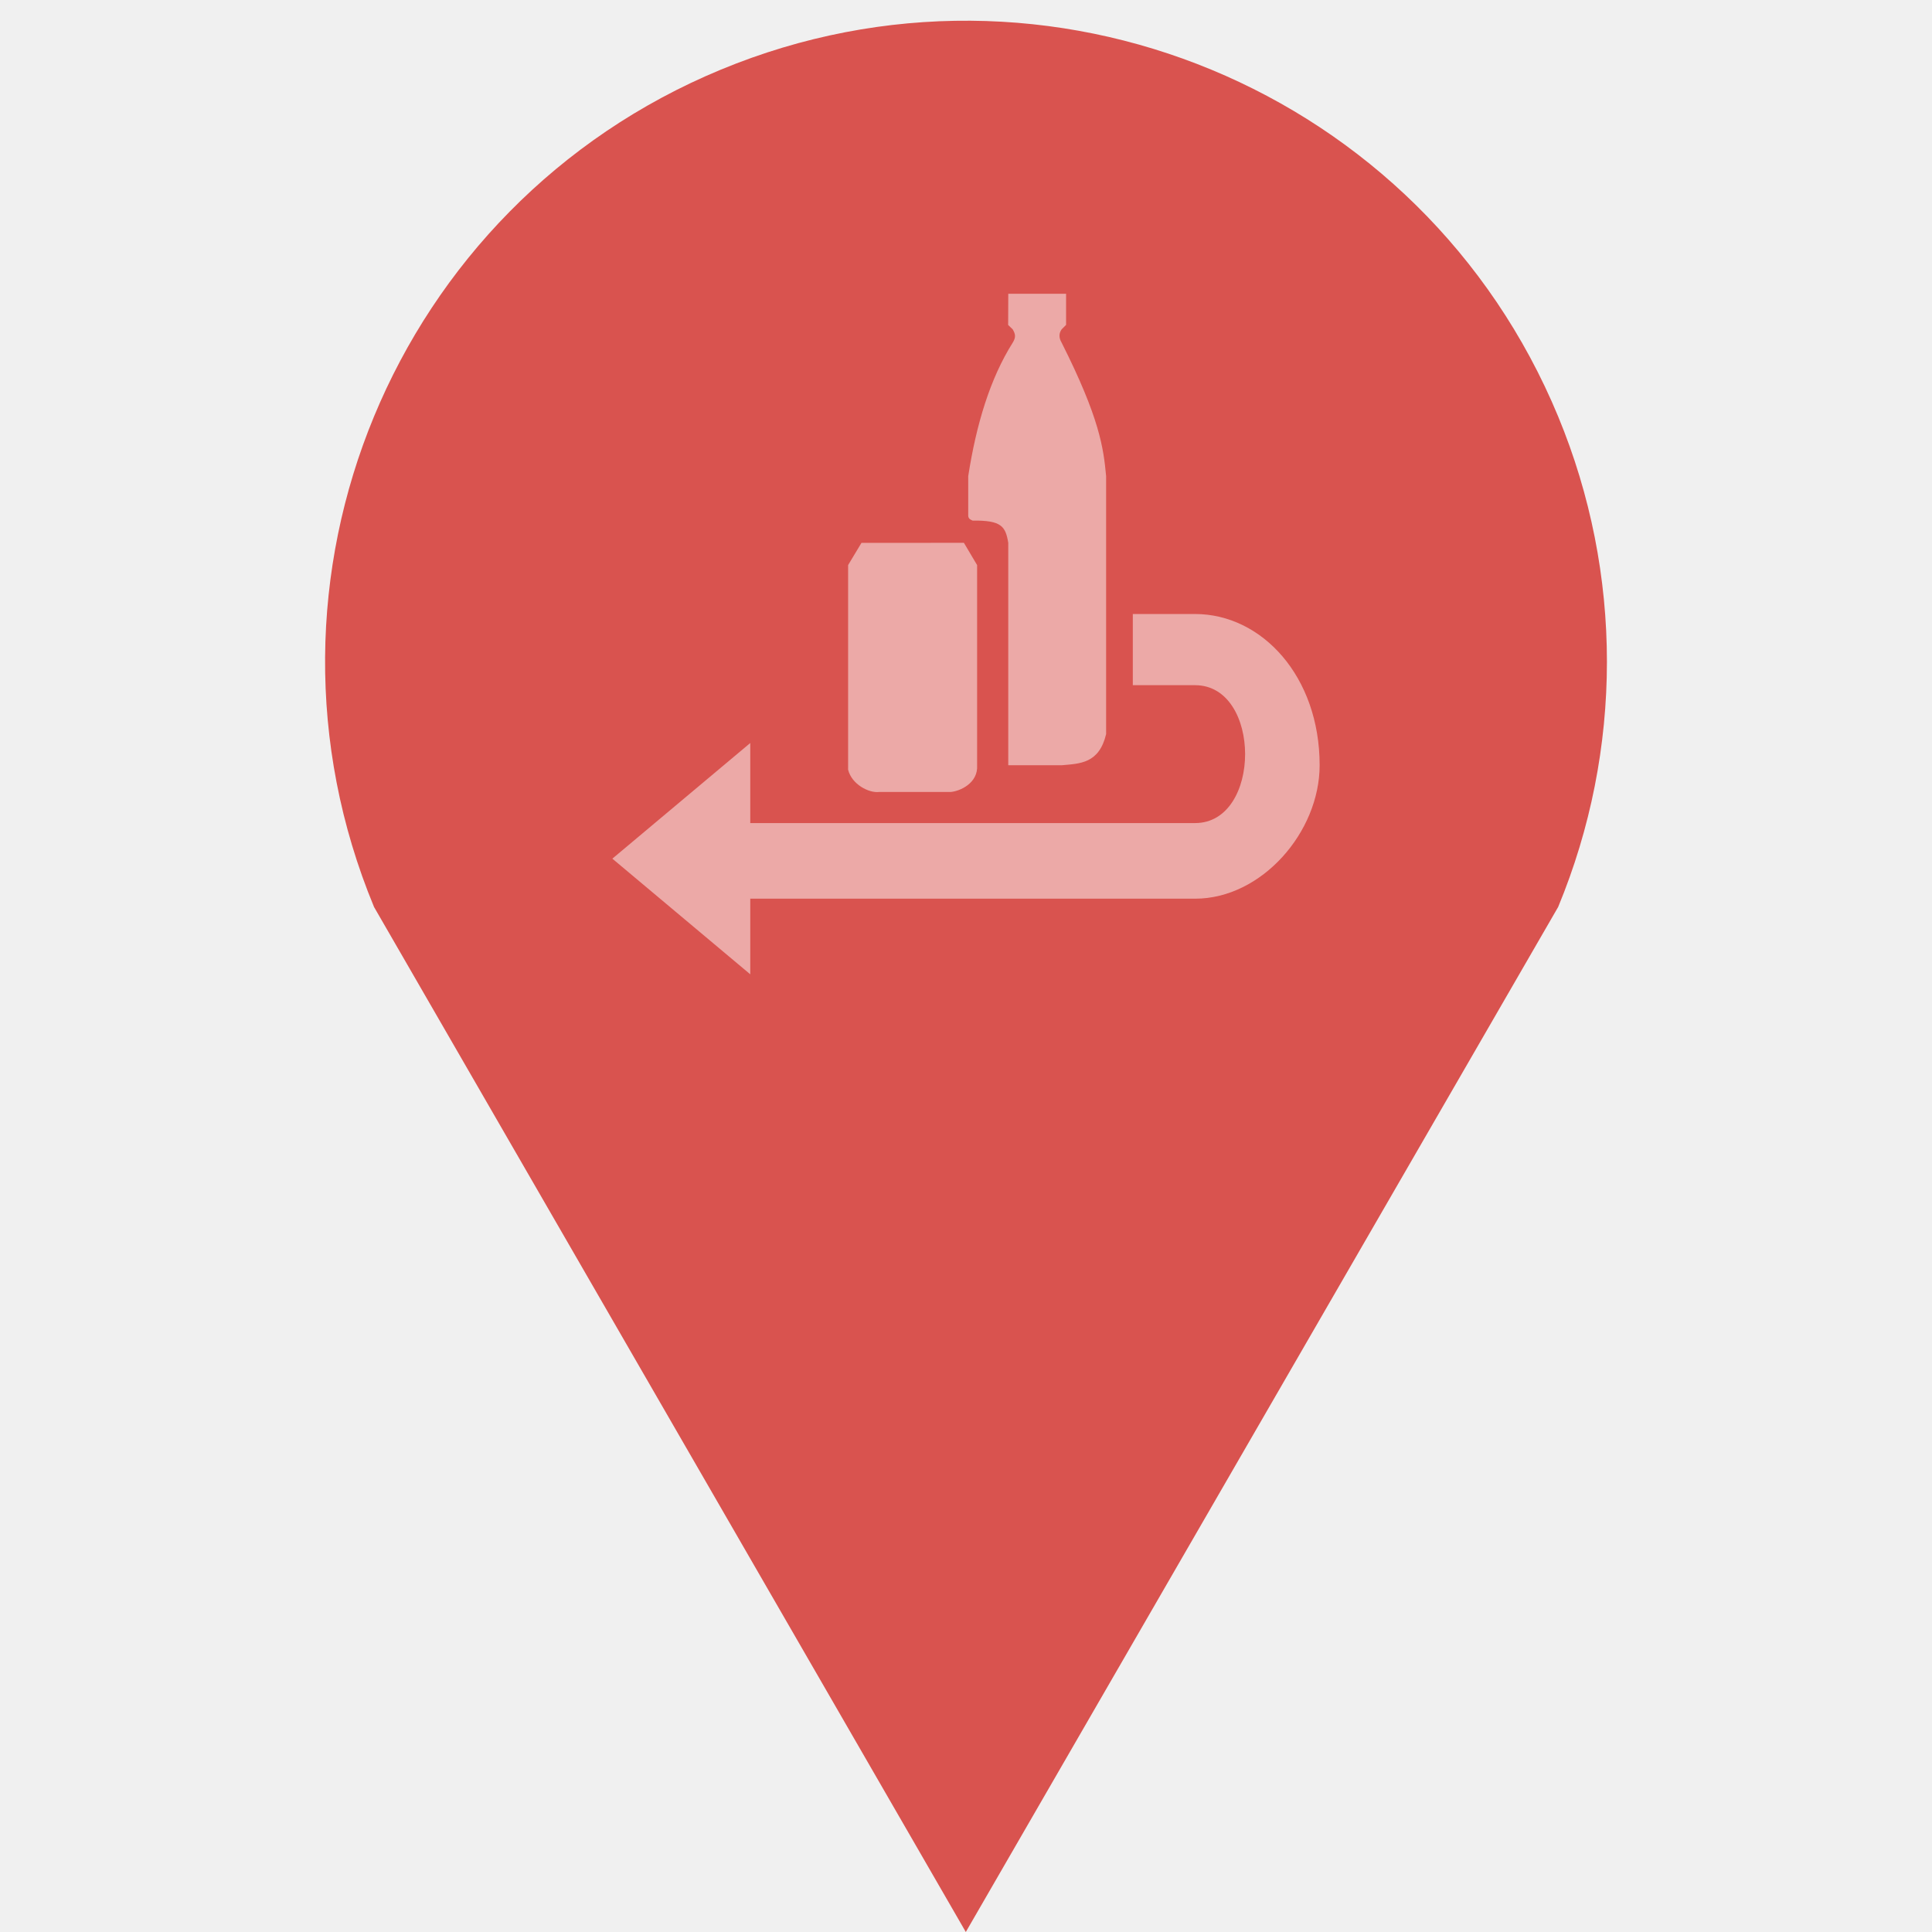
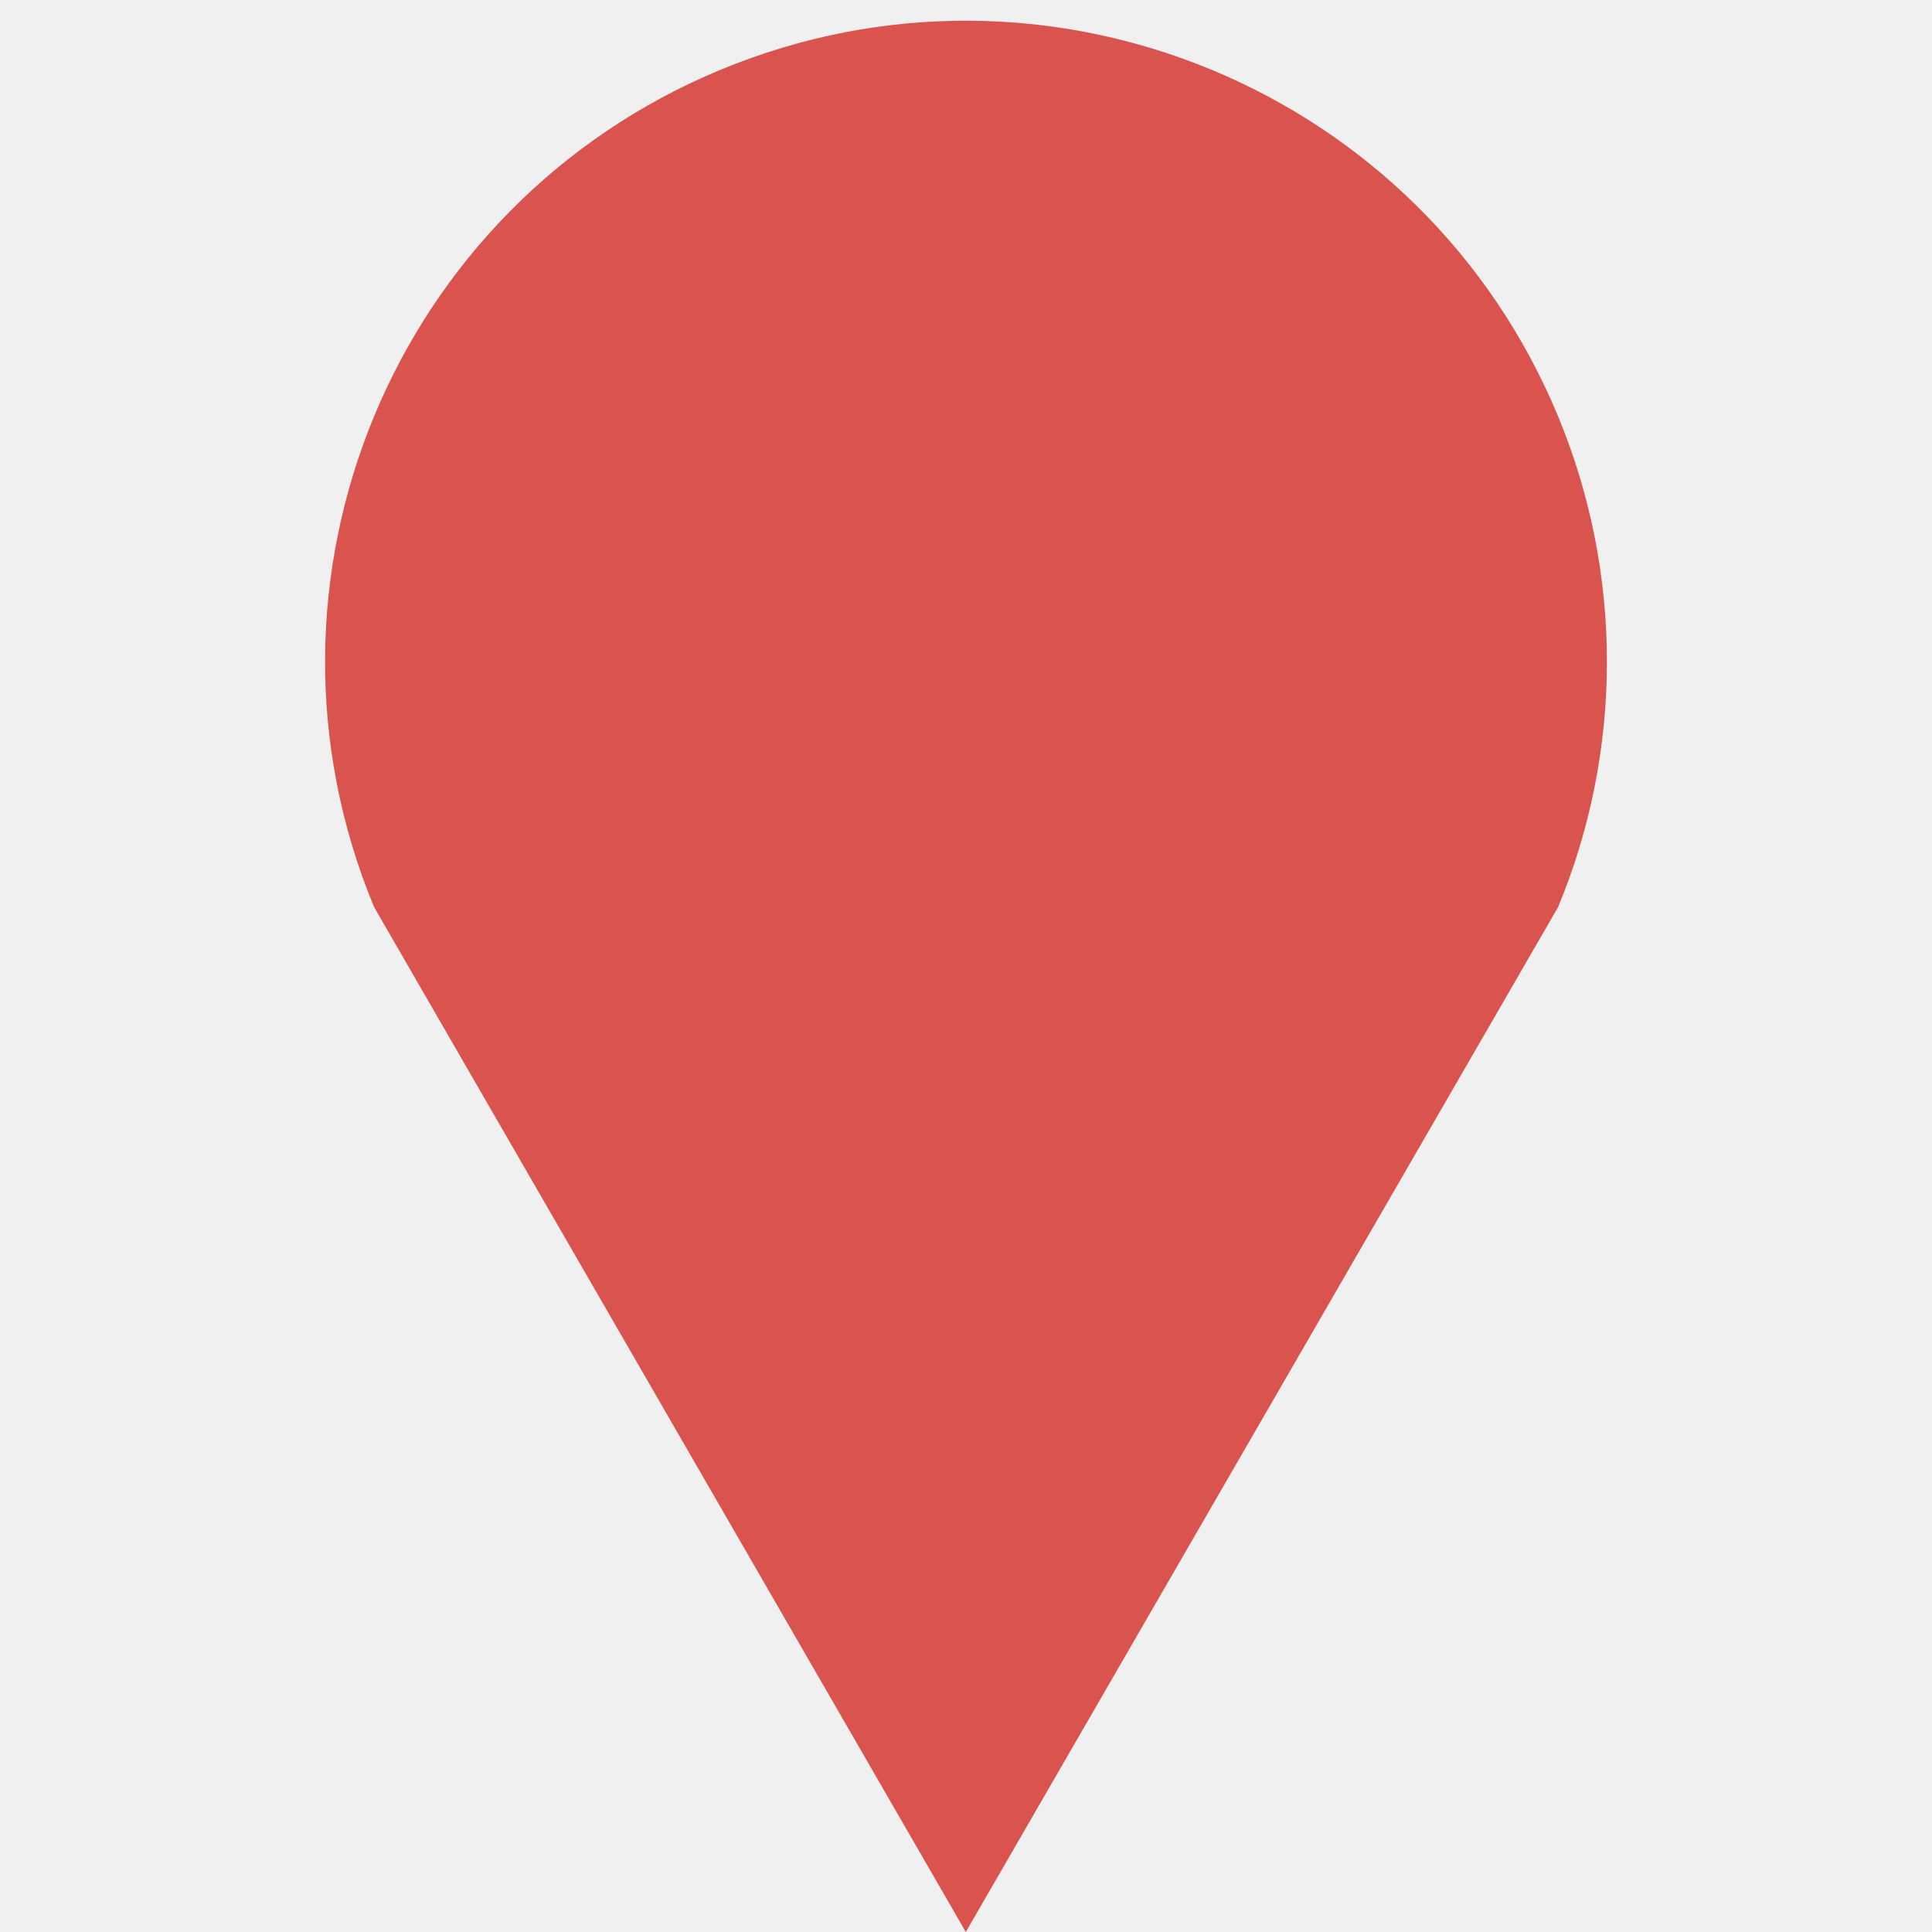
- <svg xmlns="http://www.w3.org/2000/svg" width="200" height="200">
-   <path d="M161.3 93.89c6.732-16.256 6.732-34.52 0-50.775C147.277 9.265 108.47-6.81 74.62 7.21 40.77 21.233 24.698 60.04 38.72 93.89L99.98 200z" fill="#d9534f" />
-   <g fill="#fff" fill-opacity=".5">
-     <path d="M100.69 53.892c2.985-.04 3.404.6 3.685 2.302v23.024h5.525c1.904-.17 3.876-.17 4.605-3.223V49.287c-.272-2.914-.668-5.994-4.605-13.814-.3-.503-.29-.975 0-1.38l.46-.462V30.41h-5.983l-.014 3.23.472.454c.297.507.34.832 0 1.38-2.348 3.73-3.77 8.455-4.605 13.815v4.144c.063.338.28.362.46.462z" />
-     <path d="M87.797 58.497V79.68c.38 1.533 2.166 2.43 3.198 2.306H98.4c.98-.074 2.87-.924 2.75-2.768v-20.72l-1.366-2.304-10.604.002c-.002.008-1.378 2.303-1.383 2.3z" />
-     <path d="M117.268 63.562v7.368h6.446c6.908.004 6.905 14.277 0 14.274H77.667v-8.288L63.392 88.888l14.275 11.972v-7.828h46.047c6.903 0 12.895-6.907 12.894-13.814 0-9.207-5.986-15.654-12.894-15.656h-6.446z" />
-   </g>
+ <svg xmlns="http://www.w3.org/2000/svg" width="200" height="200" id="svg2" version="1.1">
+   <defs id="defs16" />
+   <path d="M161.3 93.89c6.732-16.256 6.732-34.52 0-50.775C147.277 9.265 108.47-6.81 74.62 7.21 40.77 21.233 24.698 60.04 38.72 93.89L99.98 200z" fill="#d9534f" id="path4" />
</svg>
